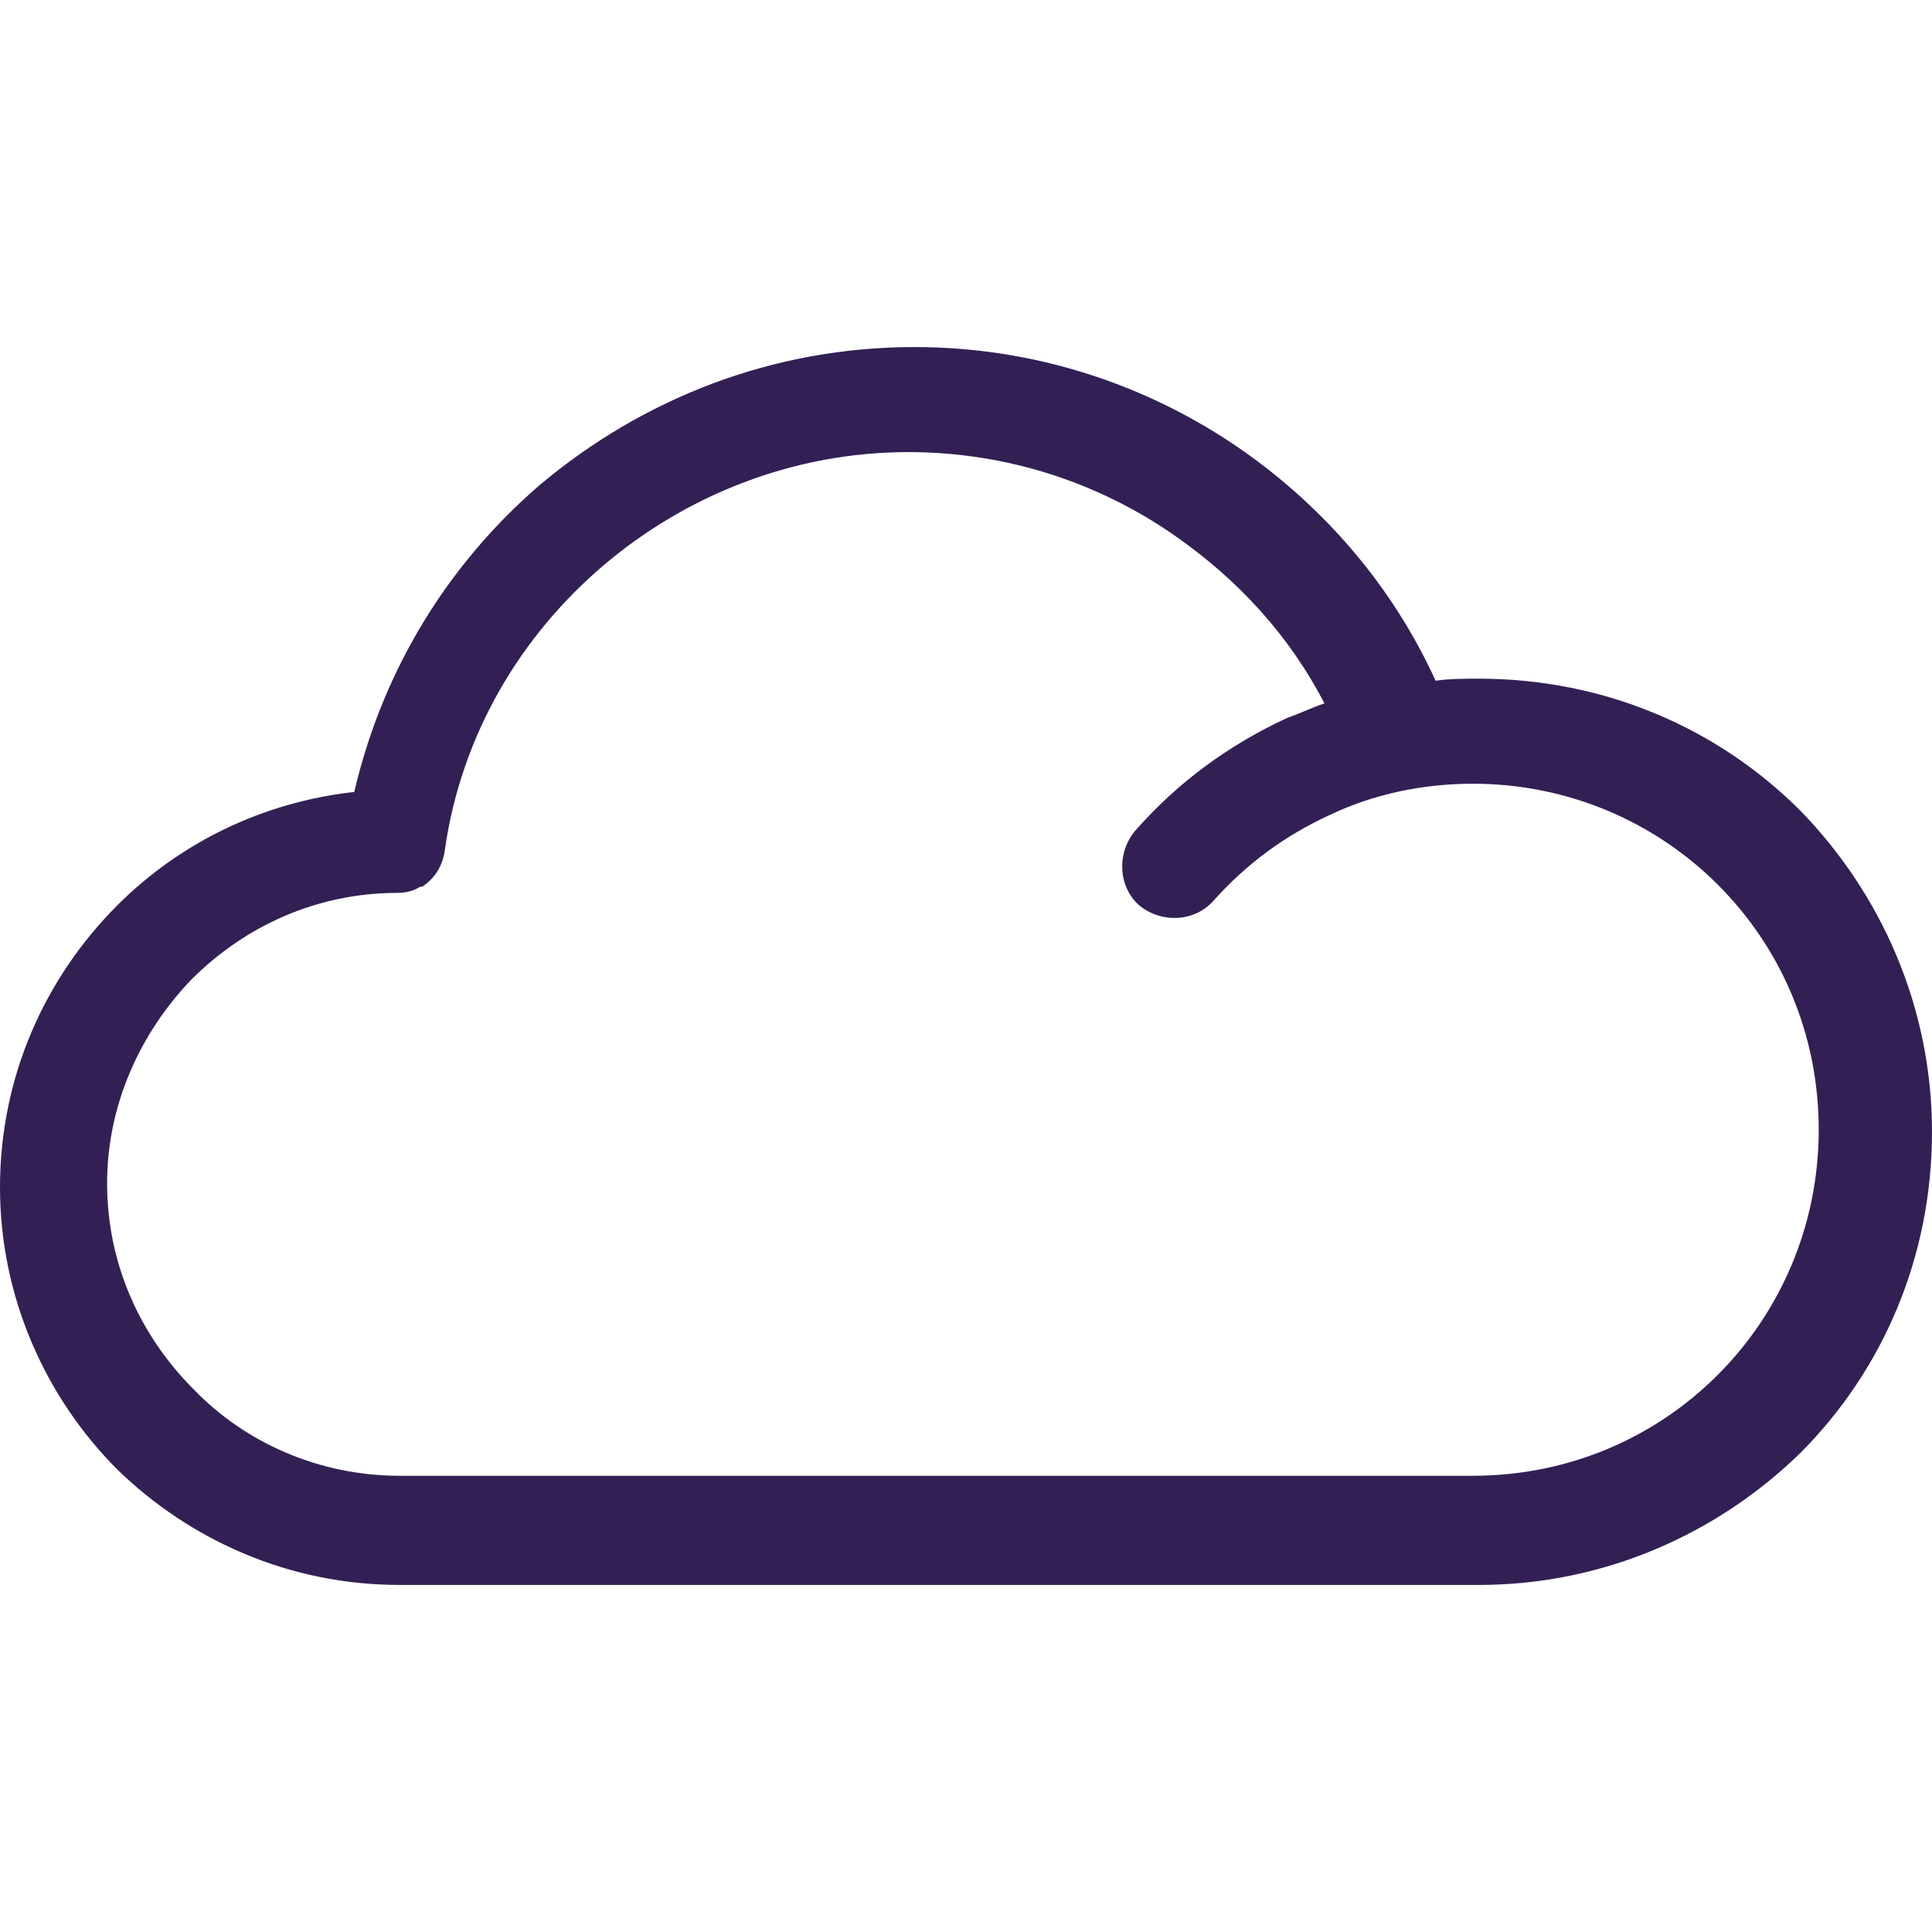
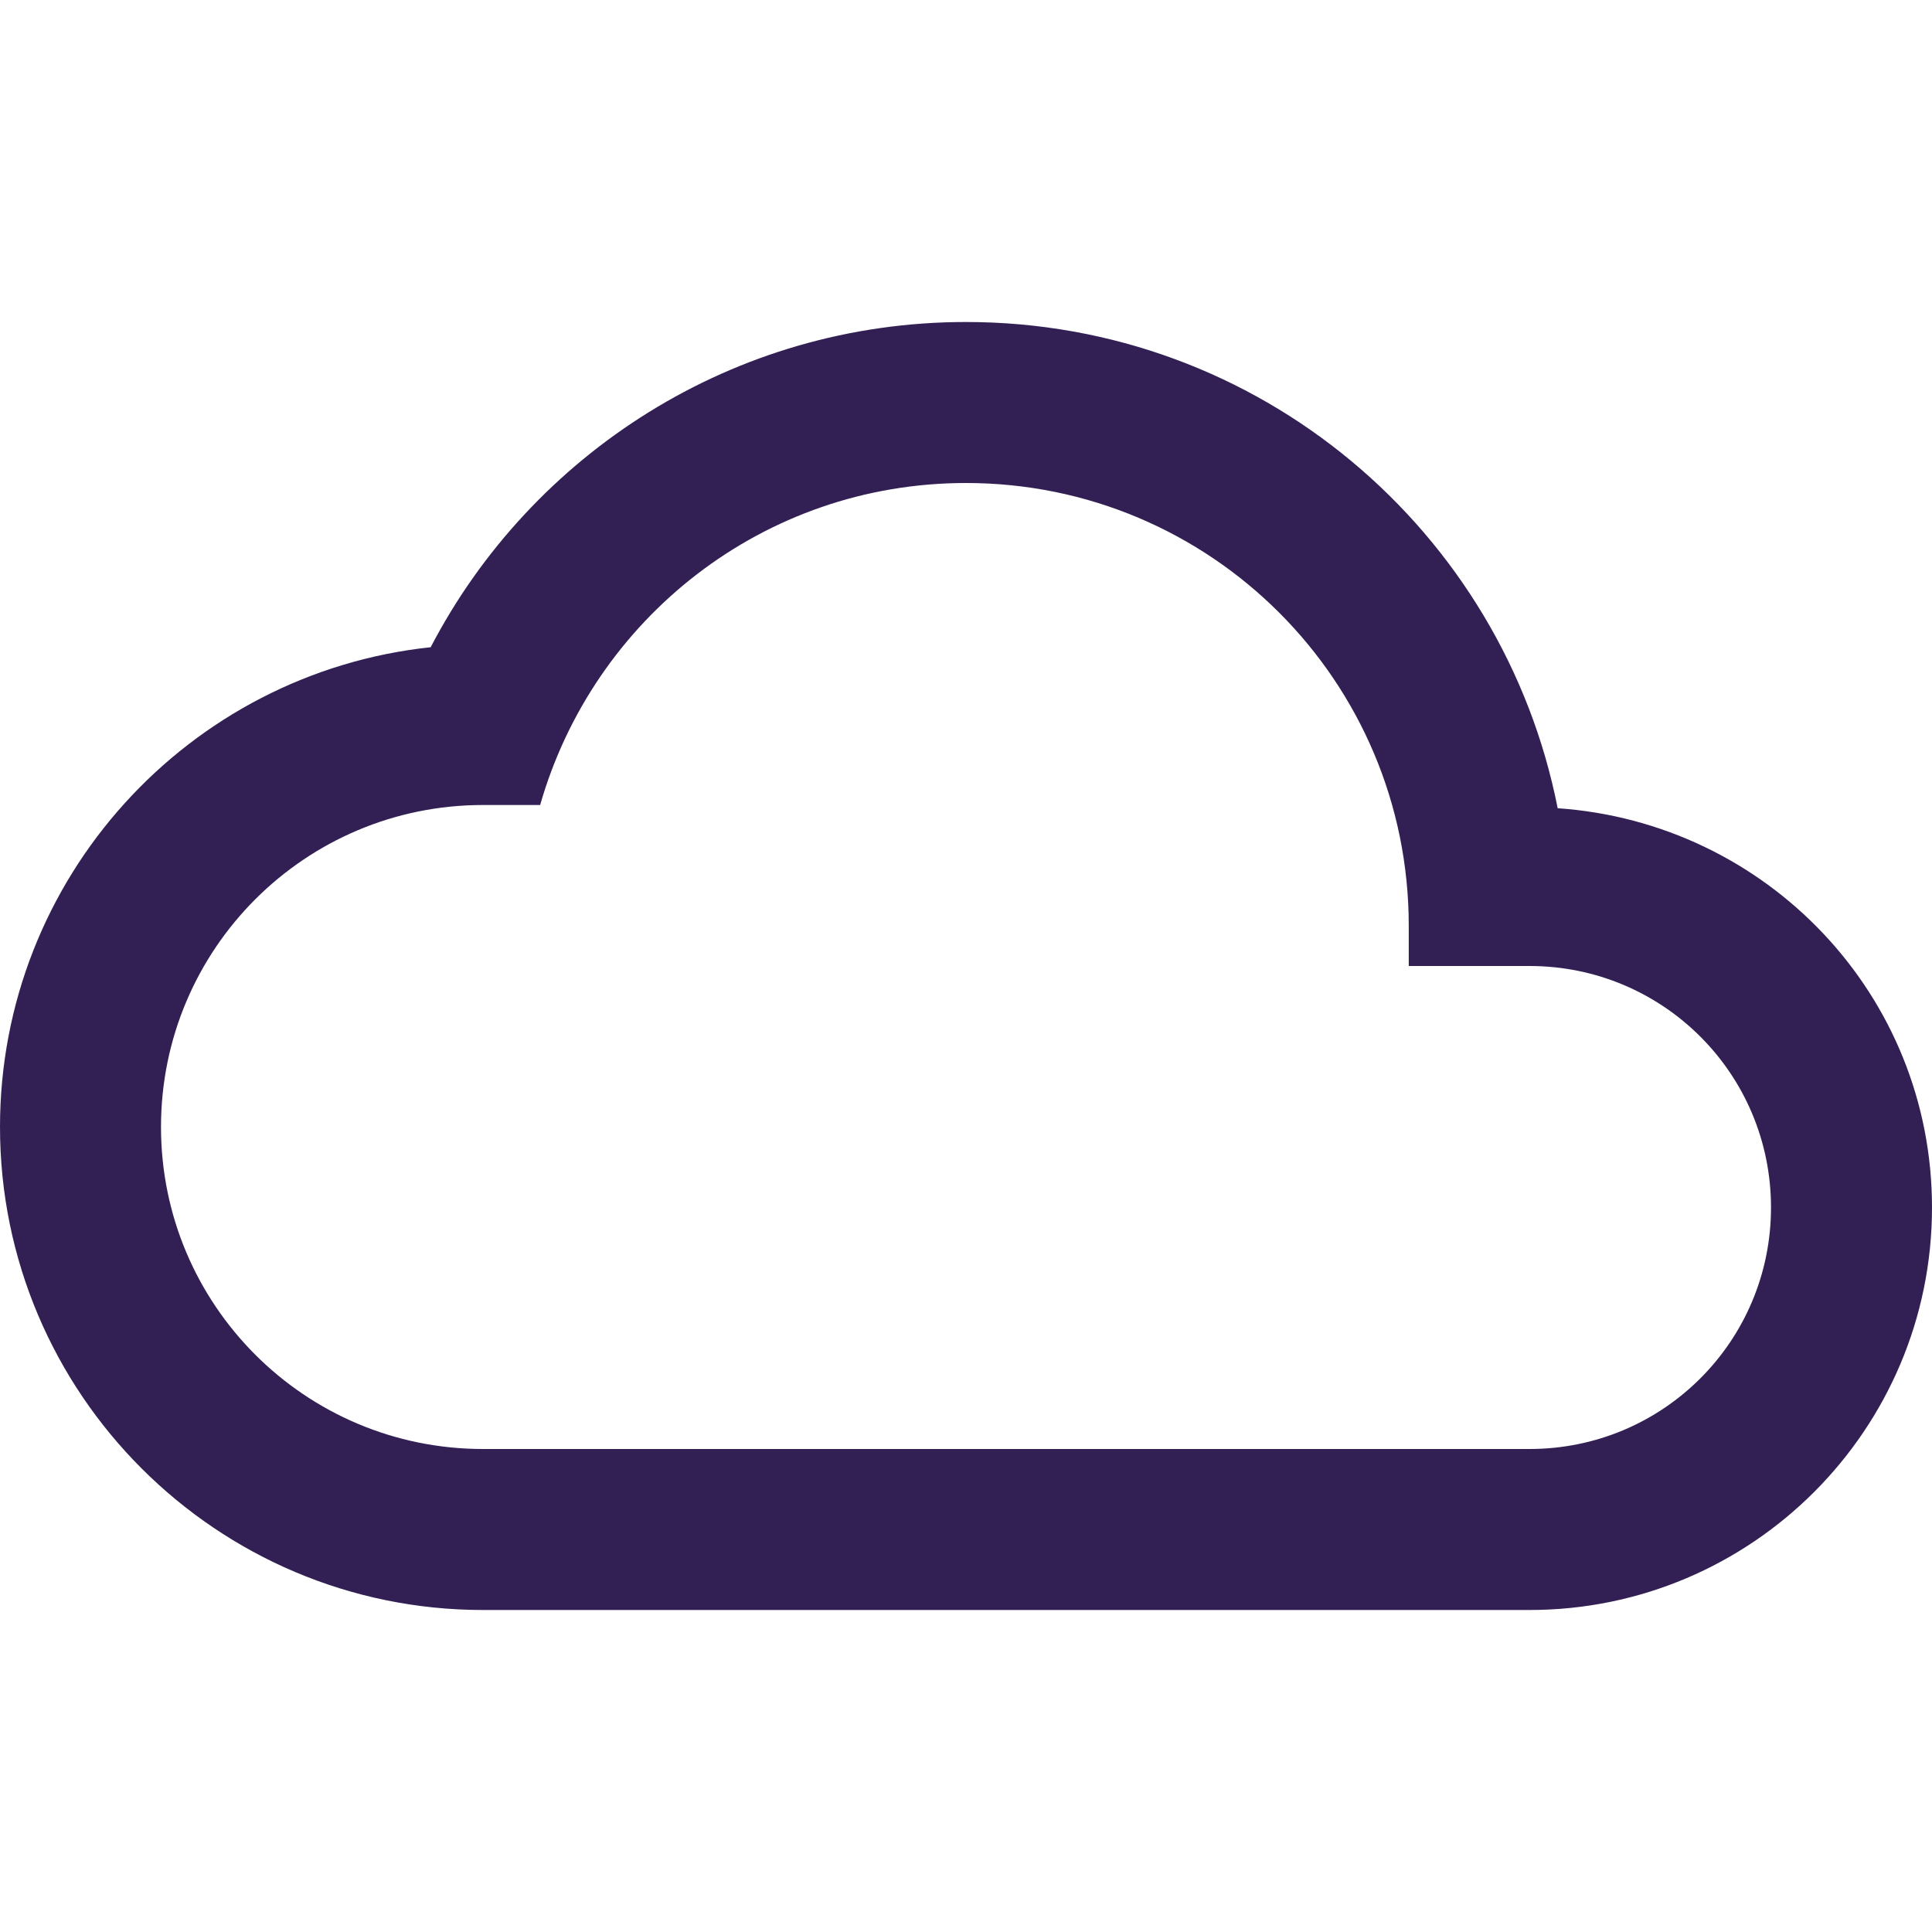
- <svg xmlns="http://www.w3.org/2000/svg" version="1.1" id="Capa_1" x="0px" y="0px" viewBox="0 0 375.2 375.2" style="enable-background:new 0 0 375.2 375.2;" xml:space="preserve">
-   <style>
- 		g{
- 		fill: #322055;	
- 	}
- 	</style>
-   <g>
-     <g>
-       <path d="M349.6,157.4c-16-16-38-25.6-62.4-25.6c-2.8,0-5.6,0-8.4,0.4c-8.4-18.4-21.6-33.6-37.6-44.8c-18.4-12.8-40.4-20-63.6-20     c-27.6,0-52.8,10-72.8,26.8c-17.6,15.2-30.4,35.6-36,59.6c-18,2-34,10-46,22C8.8,189.8,0,209,0,230.6c0,21.2,8.8,40.8,22.8,54.8     c14,13.6,33.2,22.4,54.8,22.4h209.6c24.4,0,46.4-10,62.4-25.6c16-16,25.6-38,25.6-62.4C375.2,195.4,365.2,173.4,349.6,157.4z     M333.6,267c-12.4,12.4-29.2,19.6-47.6,19.6H77.6c-15.6,0-30-6.4-40-16.8c-10.4-10.4-16.8-24.4-16.8-40c0-15.2,6.4-29.2,16.4-39.6     c10.4-10.4,24.4-16.8,40-16.8c1.6,0,3.2-0.4,4.4-1.2H82c2.4-1.6,4-4,4.4-7.2c3.2-22.4,14.8-41.6,30.8-55.2     c16-13.6,36.8-22,59.2-22c19.2,0,37.2,6,52,16.4c12,8.4,22,19.2,28.8,32.4c-2.4,0.8-4.8,2-7.2,2.8c-11.2,5.2-21.2,12.4-29.6,22     c-3.6,4.4-3.2,10.8,0.8,14.4c4.4,3.6,10.8,3.2,14.4-0.8c6.4-7.2,14-12.8,22.8-16.8c8.4-4,18-6,27.6-6c18.8,0,35.6,7.6,47.6,19.6     c12.4,12.4,19.6,29.2,19.6,47.6C353.2,238.2,345.6,255,333.6,267z" />
-     </g>
-   </g>
-   <g>
- 	</g>
-   <g>
- 	</g>
-   <g>
- 	</g>
-   <g>
- 	</g>
-   <g>
- 	</g>
-   <g>
- 	</g>
-   <g>
- 	</g>
-   <g>
- 	</g>
-   <g>
- 	</g>
-   <g>
- 	</g>
-   <g>
- 	</g>
-   <g>
- 	</g>
-   <g>
- 	</g>
-   <g>
- 	</g>
-   <g>
- 	</g>
+ <svg xmlns="http://www.w3.org/2000/svg" viewBox="0 0 24 24" fill="#322055" width="18px" height="18px">
+   <path d="M0 0h24v24H0z" fill="none" />
+   <path d="M19.35 10.04C18.67 6.59 15.64 4 12 4 9.11 4 6.6 5.64 5.35 8.04 2.34 8.36 0 10.91 0 14c0 3.31 2.69 6 6 6h13c2.76 0 5-2.24 5-5 0-2.64-2.05-4.78-4.65-4.96zM19 18H6c-2.21 0-4-1.79-4-4s1.79-4 4-4h.71C7.37 7.69 9.48 6 12 6c3.04 0 5.5 2.46 5.5 5.5v.5H19c1.66 0 3 1.34 3 3s-1.34 3-3 3z" />
</svg>
